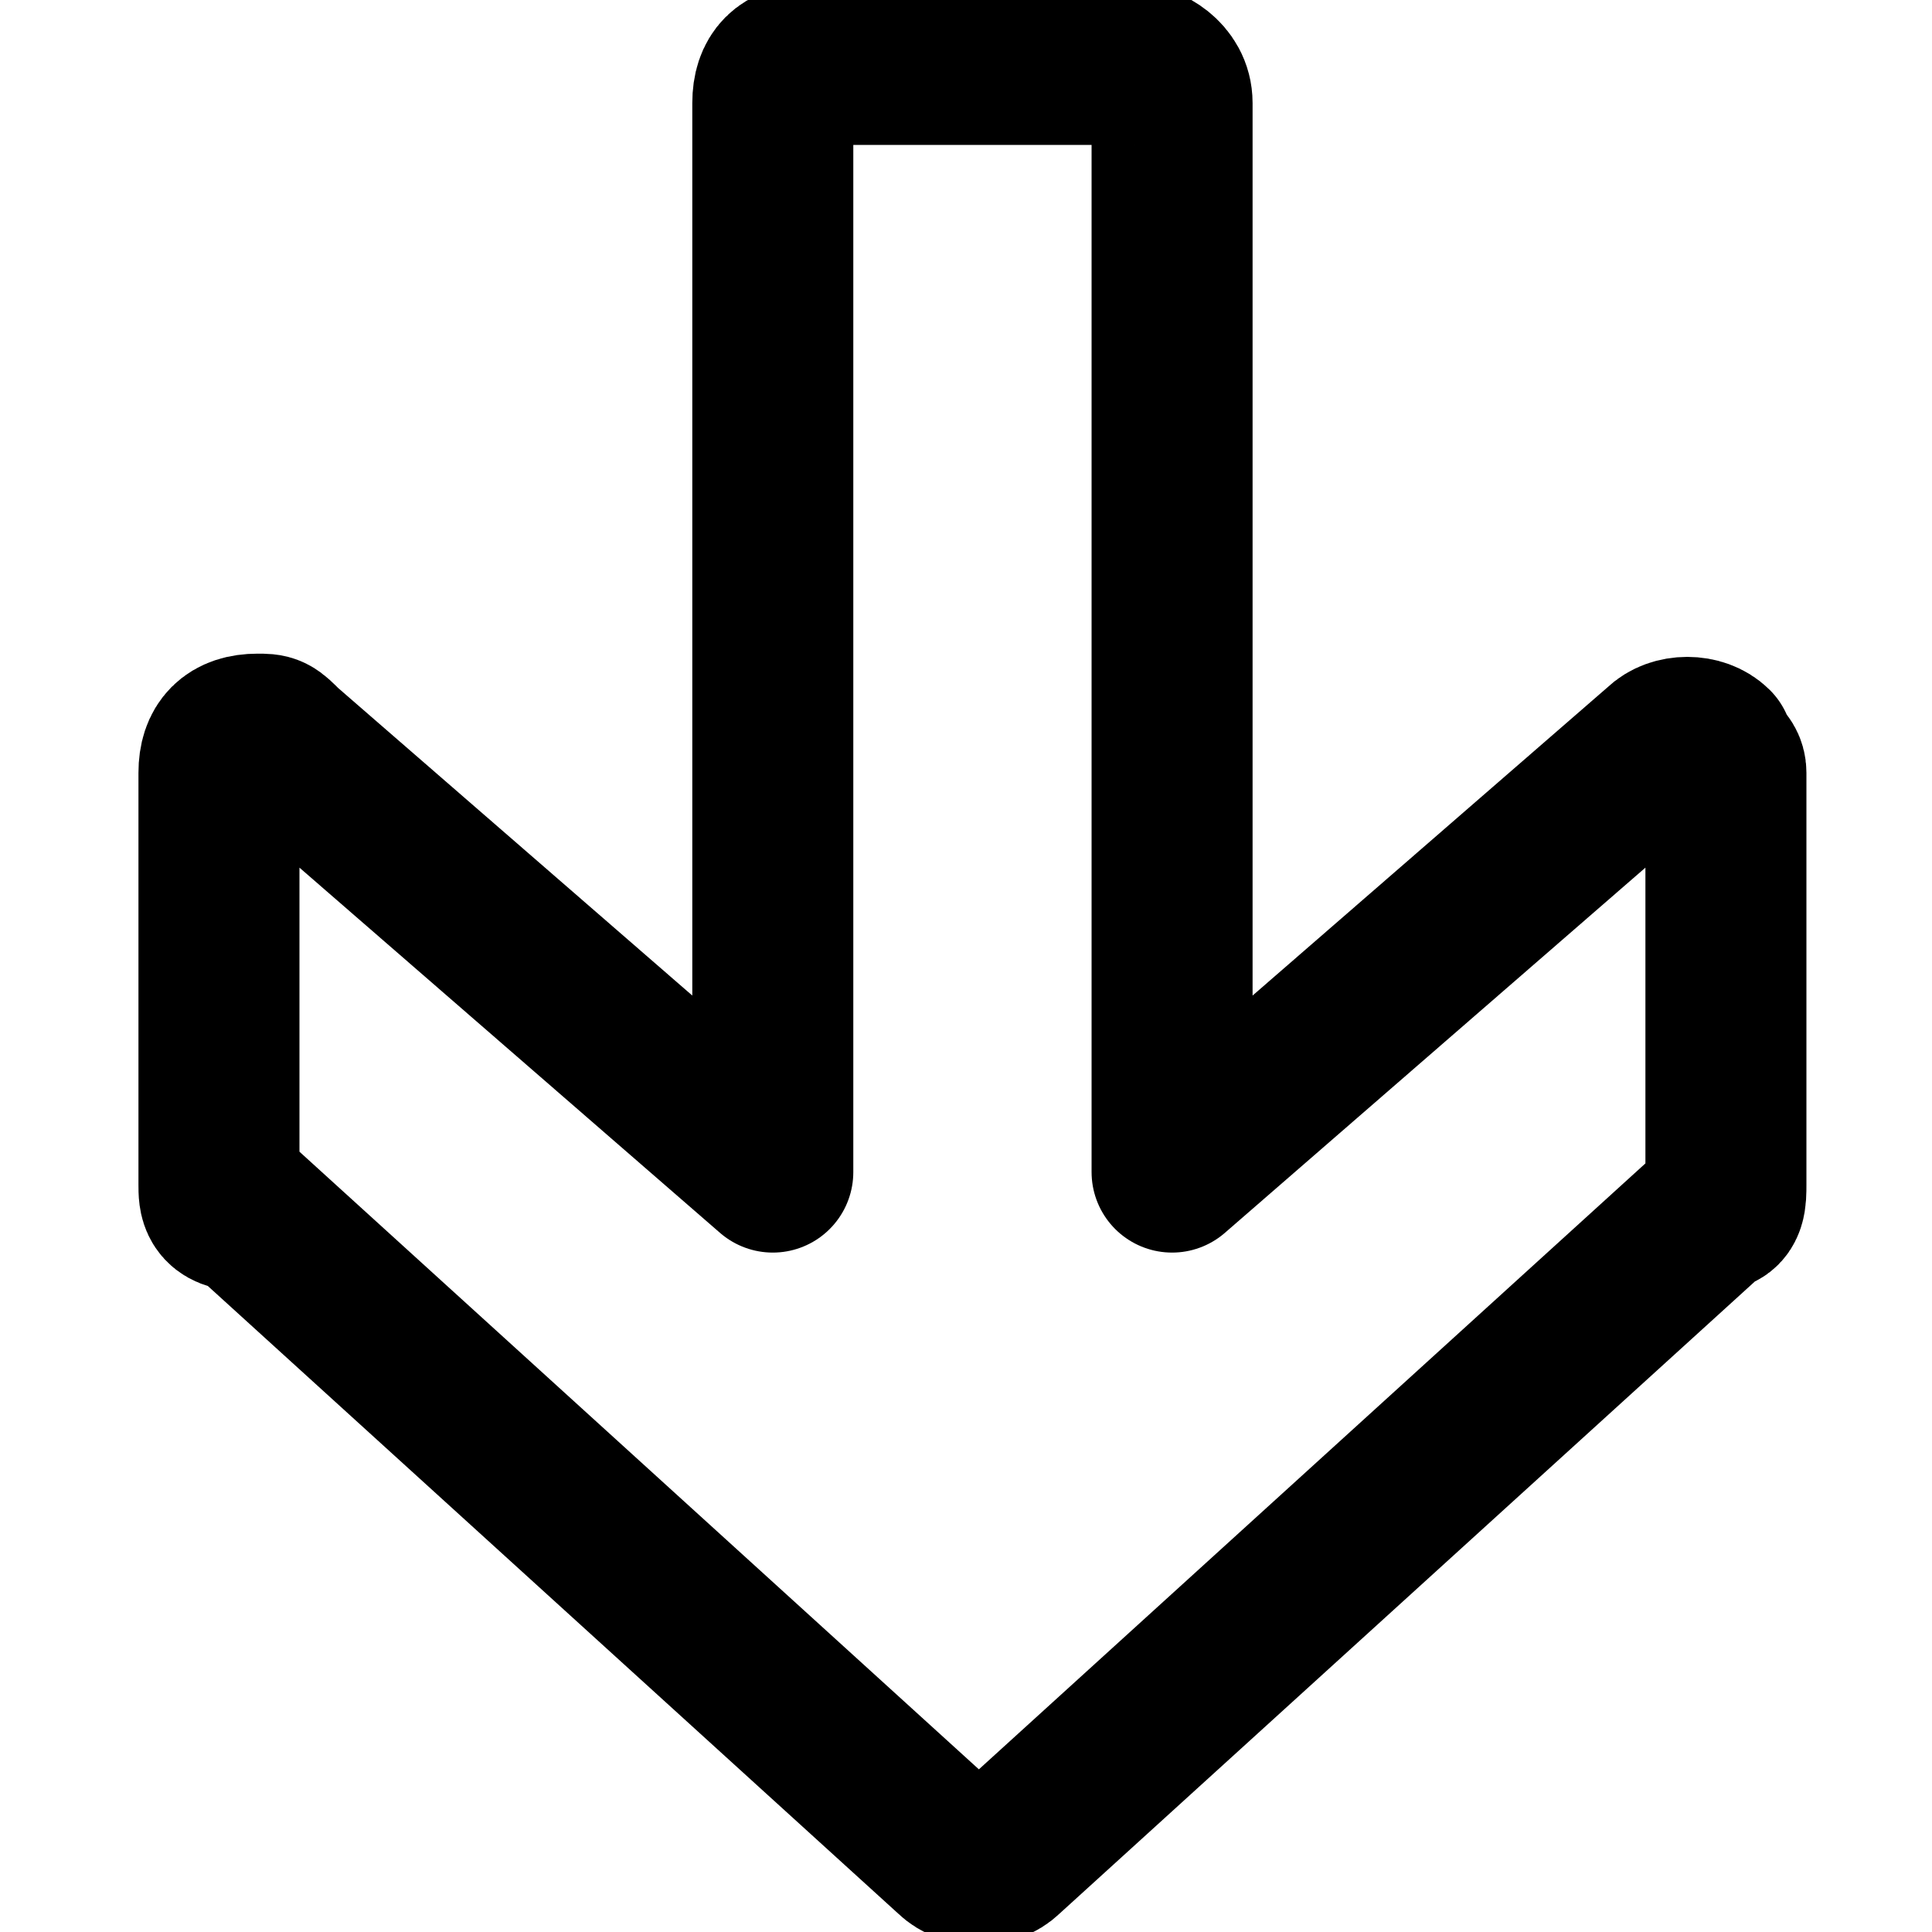
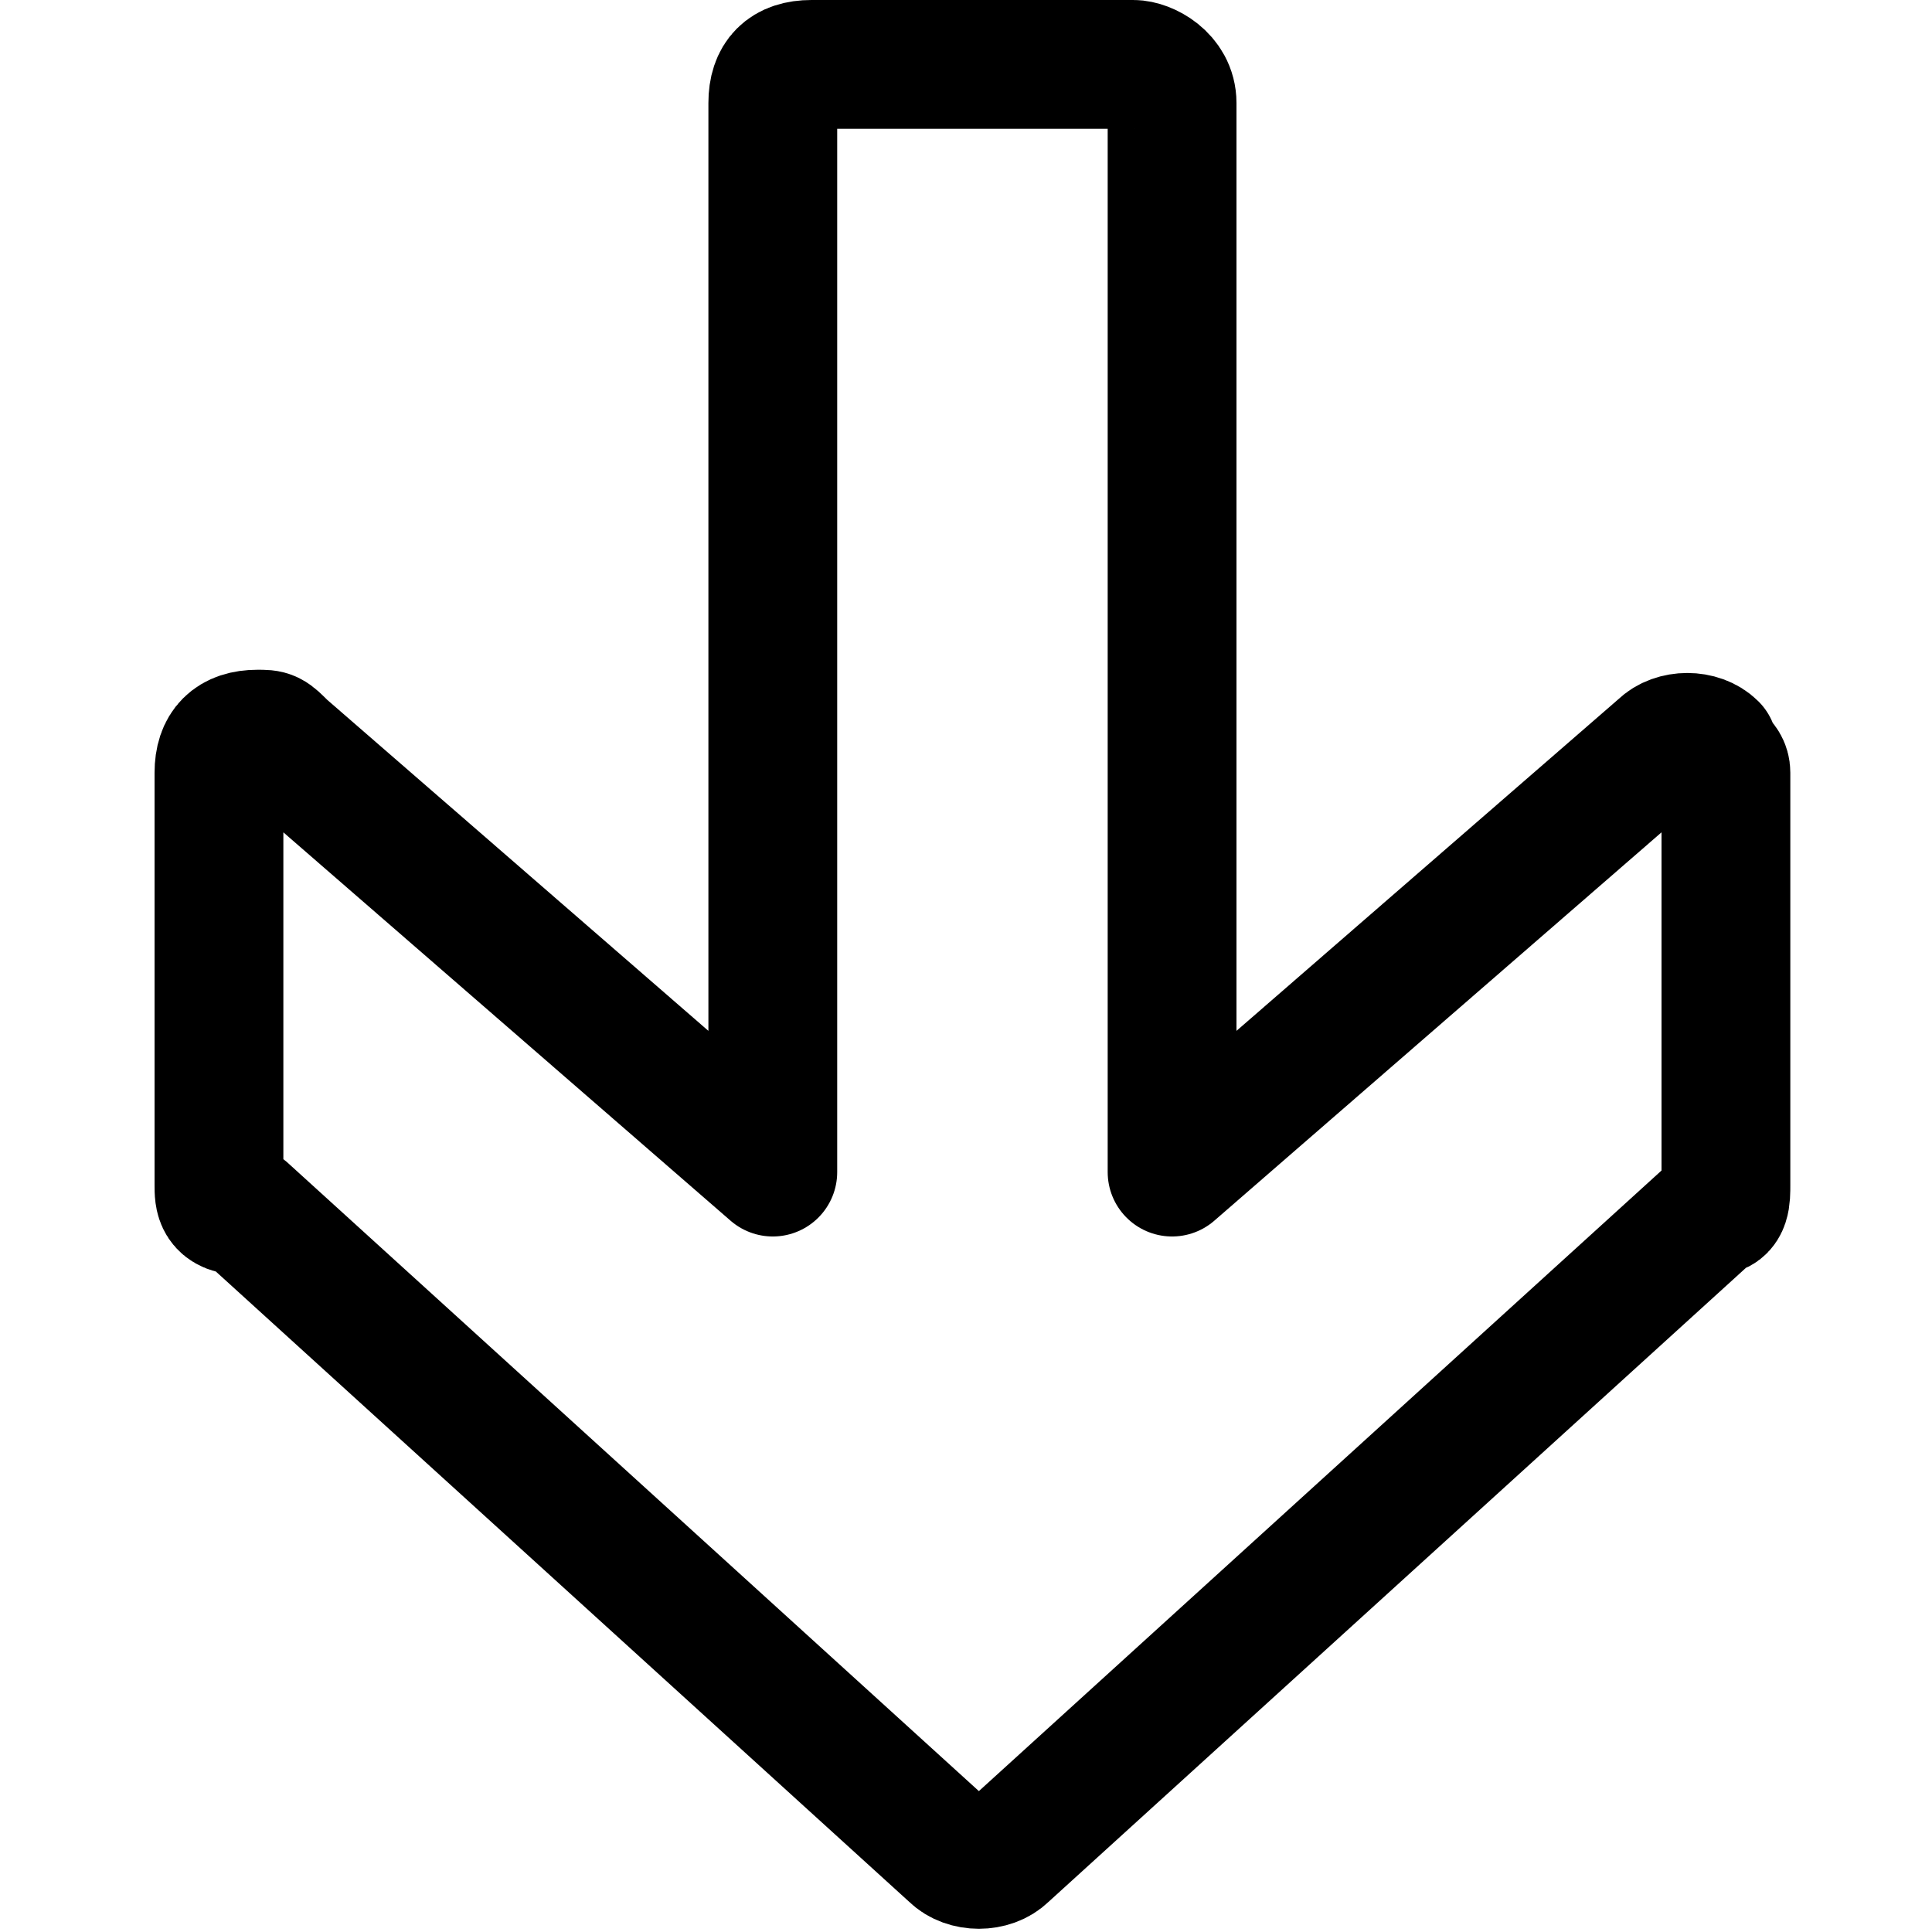
<svg xmlns="http://www.w3.org/2000/svg" version="1.1" id="Layer_1" x="0px" y="0px" viewBox="0 0 15 15" style="enable-background:new 0 0 15 15;" xml:space="preserve">
  <style type="text/css">
- 	.st0{fill:none;stroke:#000000;stroke-width:1.25;stroke-linecap:round;stroke-linejoin:round;}
+ 	.st0{fill:none;stroke:#000000;stroke-width:1;stroke-linecap:round;stroke-linejoin:round;}
</style>
  <path class="st0" d="M9.1,0.8v8.3l3.8-3.3l0,0c0.1-0.1,0.3-0.1,0.4,0c0,0.1,0.1,0.1,0.1,0.2v3.2l0,0c0,0.1,0,0.2-0.1,0.2l-5.5,5l0,0  c-0.1,0.1-0.3,0.1-0.4,0l-5.5-5l0,0c-0.2,0-0.2-0.1-0.2-0.2V6l0,0c0-0.2,0.1-0.3,0.3-0.3c0.1,0,0.1,0,0.2,0.1L6,9.1V0.8l0,0  c0-0.2,0.1-0.3,0.3-0.3h2.5l0,0C8.9,0.5,9.1,0.6,9.1,0.8L9.1,0.8z" />
</svg>
